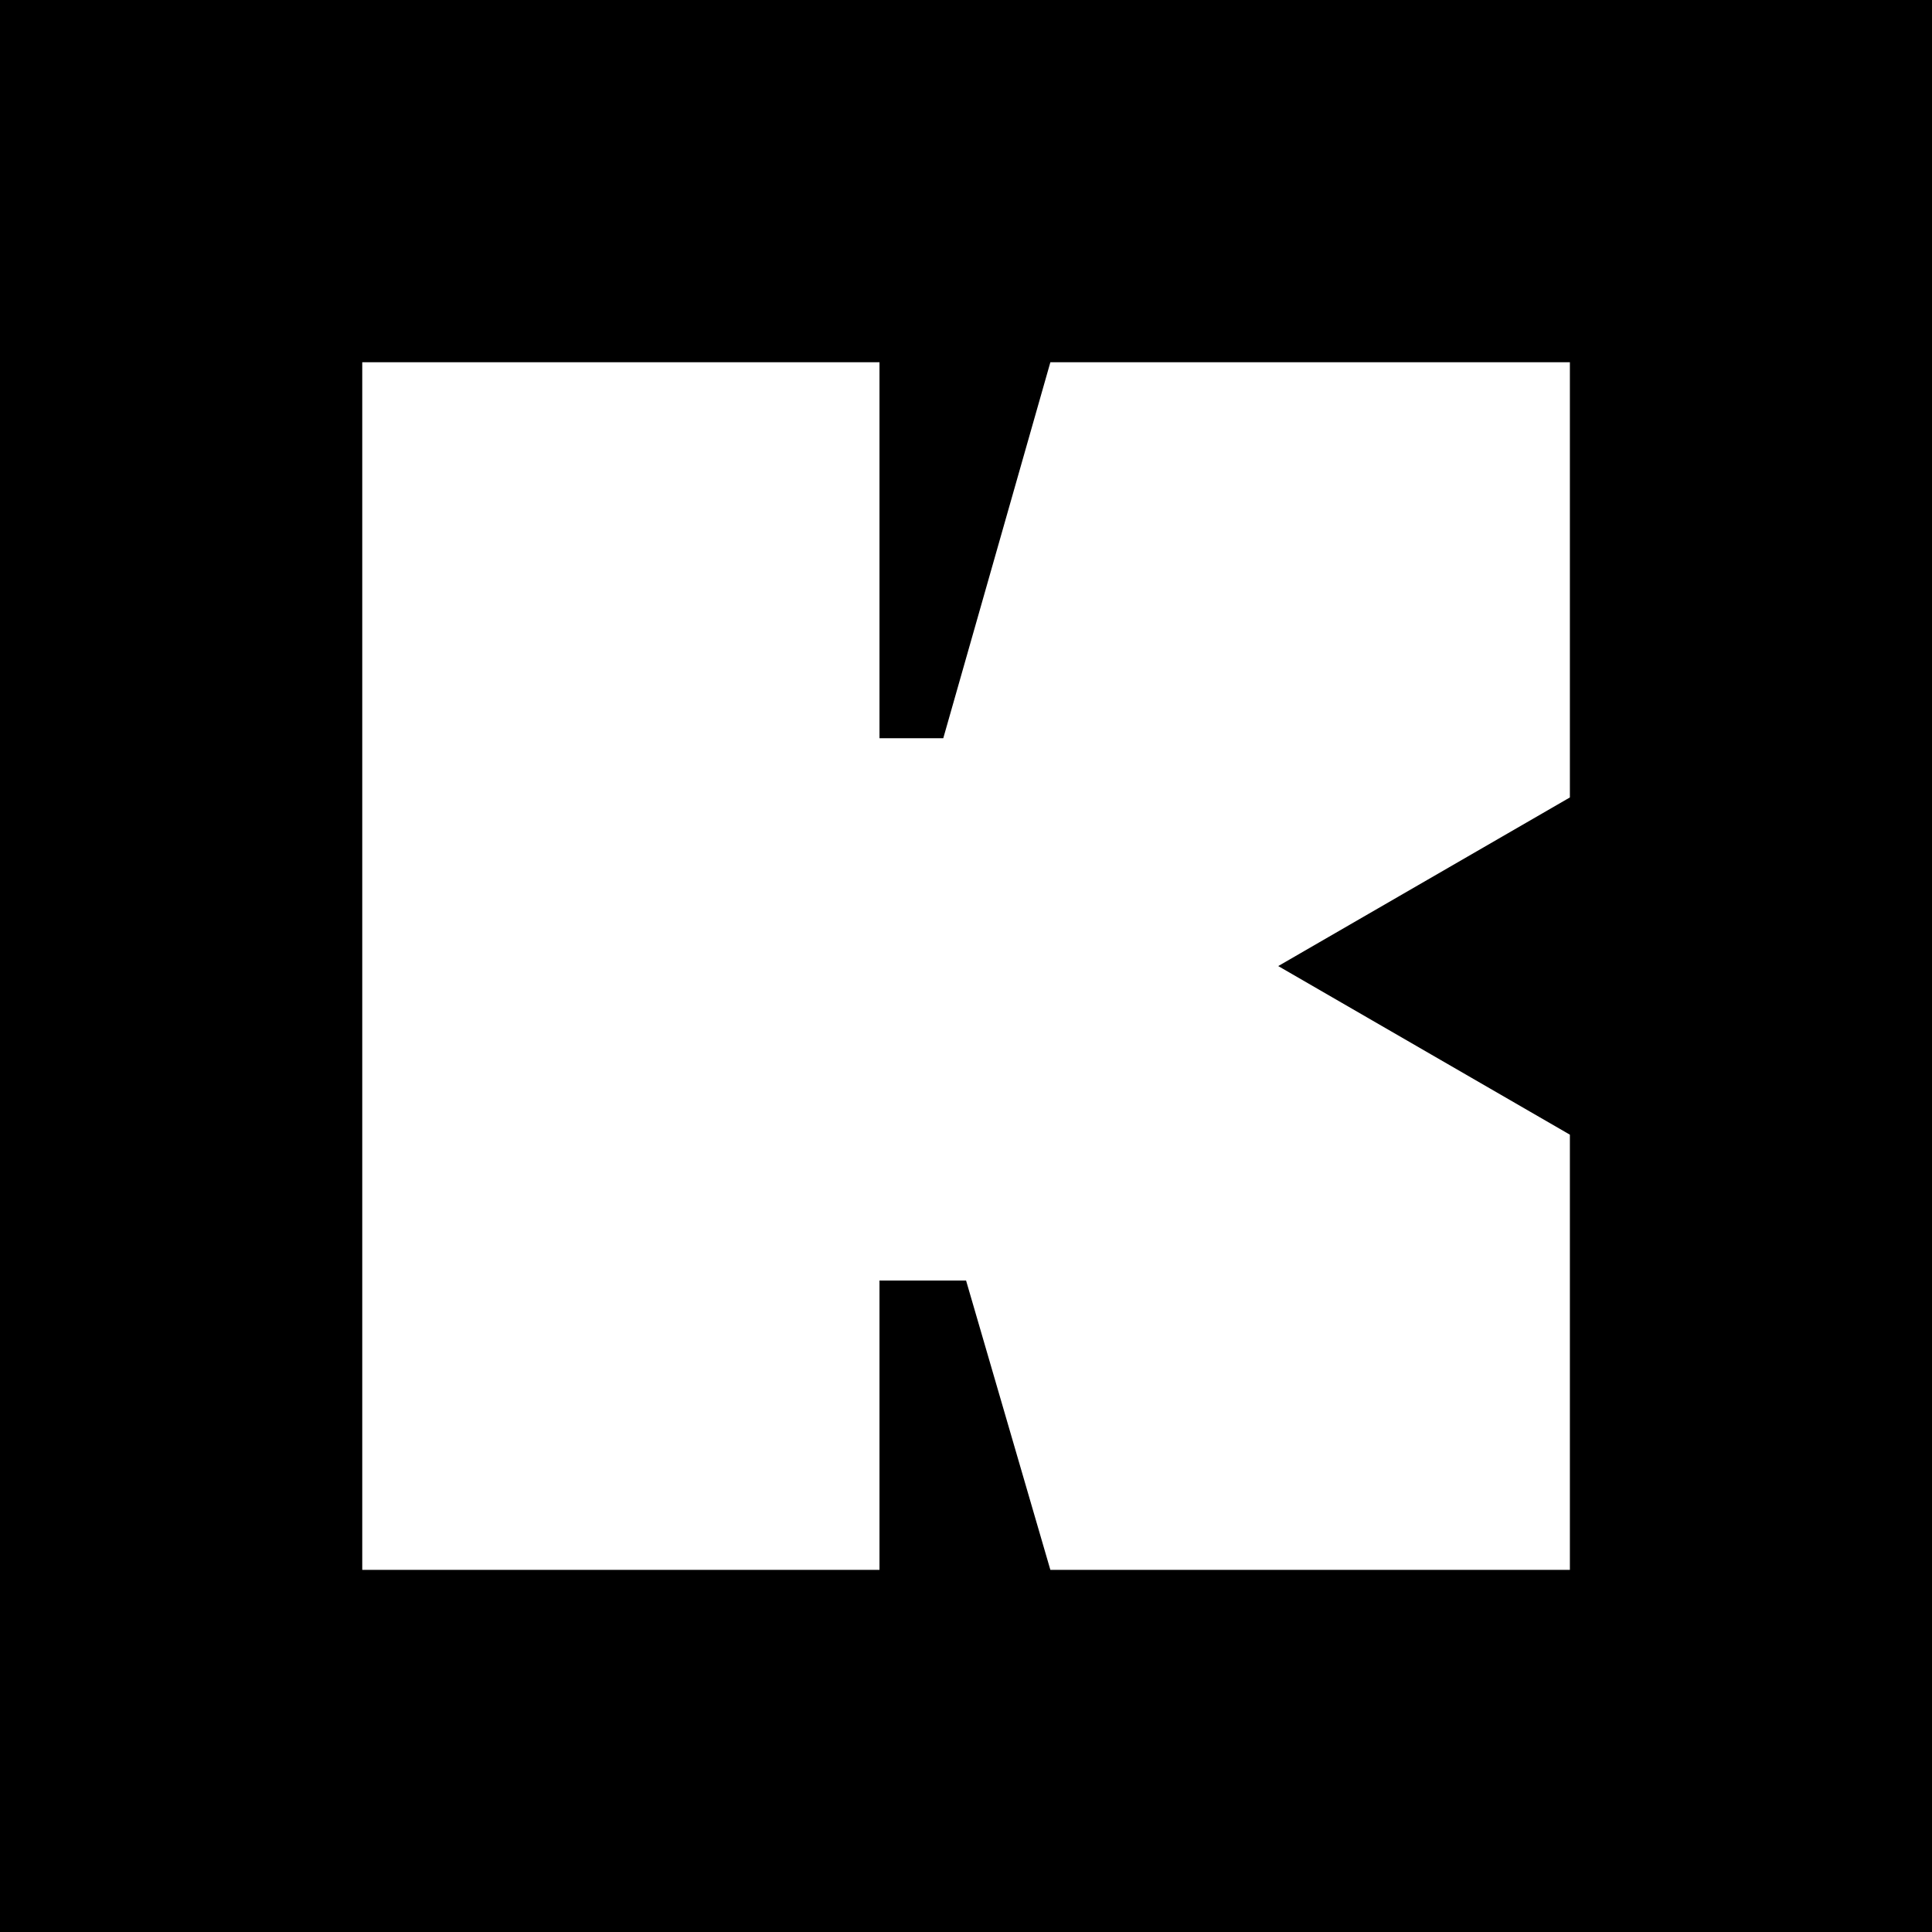
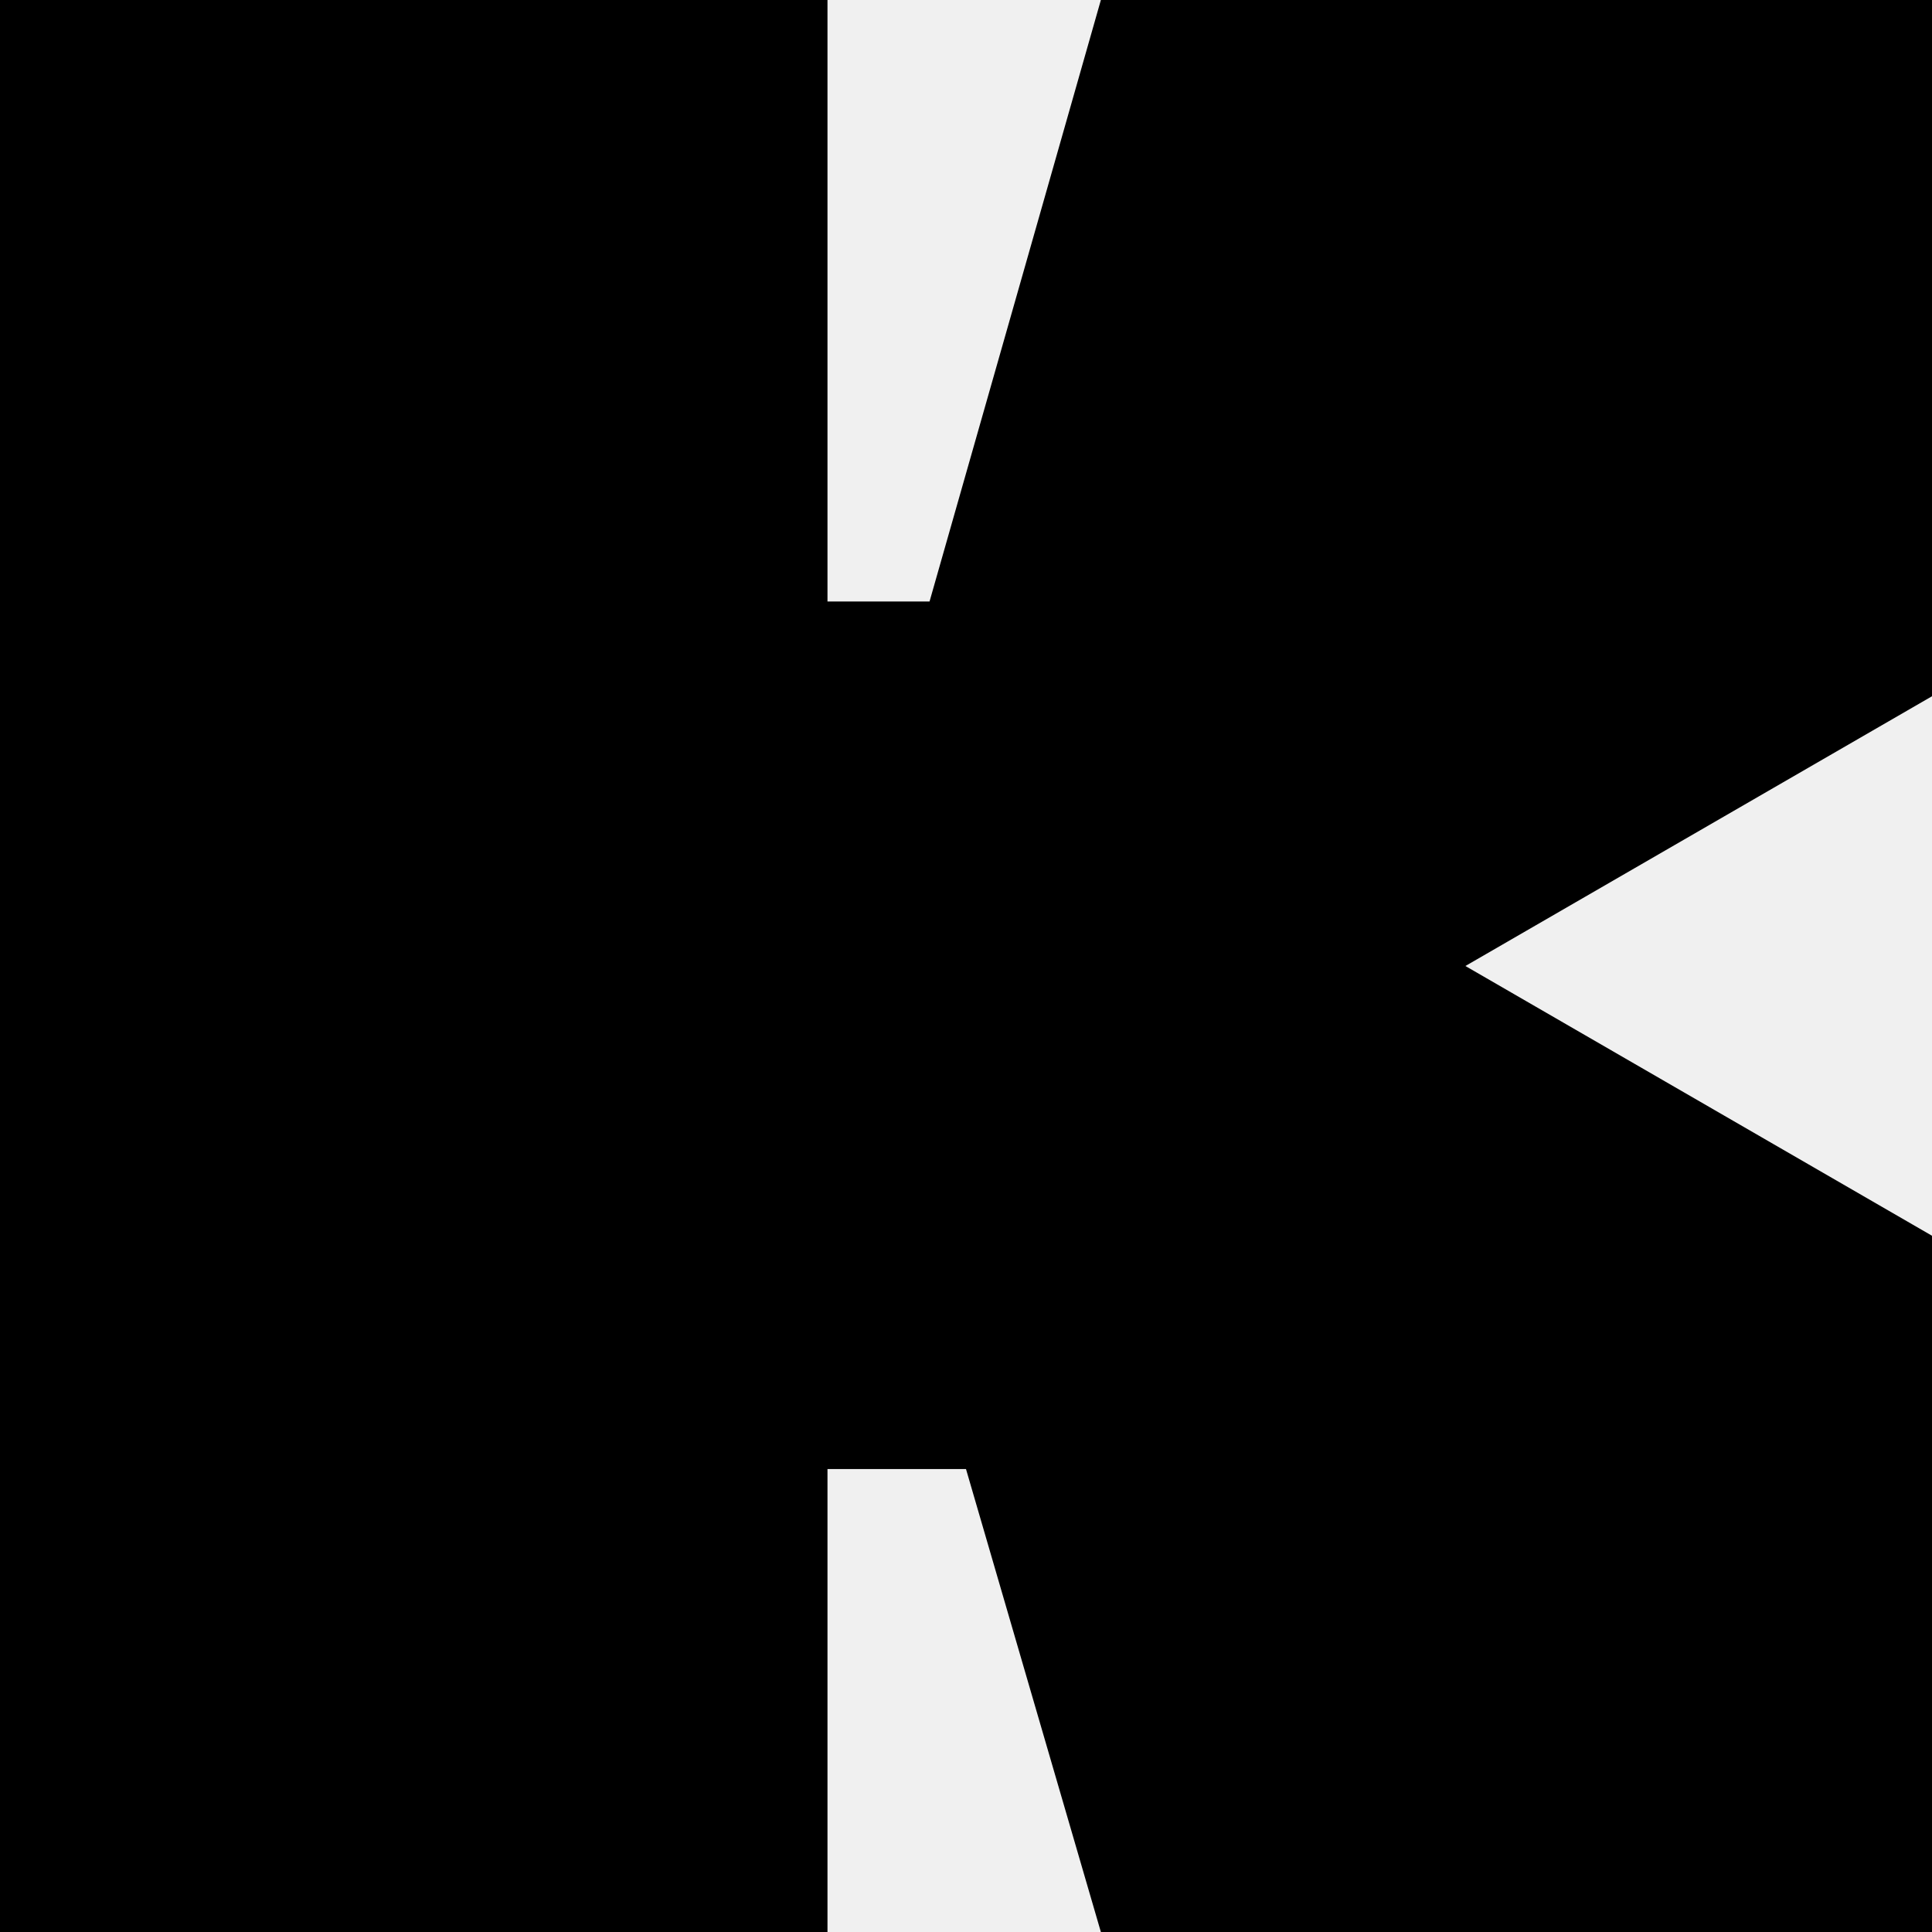
- <svg xmlns="http://www.w3.org/2000/svg" viewBox="0 0 32 32">
-   <rect width="32" height="32" fill="#000" />
-   <path fill="#fff" transform="translate(6 6) scale(0.03774)" d="M0 0H227V165H255L302 0H530V191L402 265L530 339V530H302L265 403H227V530H0Z" />
+ <svg xmlns="http://www.w3.org/2000/svg" viewBox="0 0 530 530">
+   <style>path{fill:#000}@media (prefers-color-scheme:dark){path{fill:#fff}}</style>
+   <path d="M0 0H227V165H255L302 0H530V191L402 265L530 339V530H302L265 403H227V530H0Z" />
</svg>
